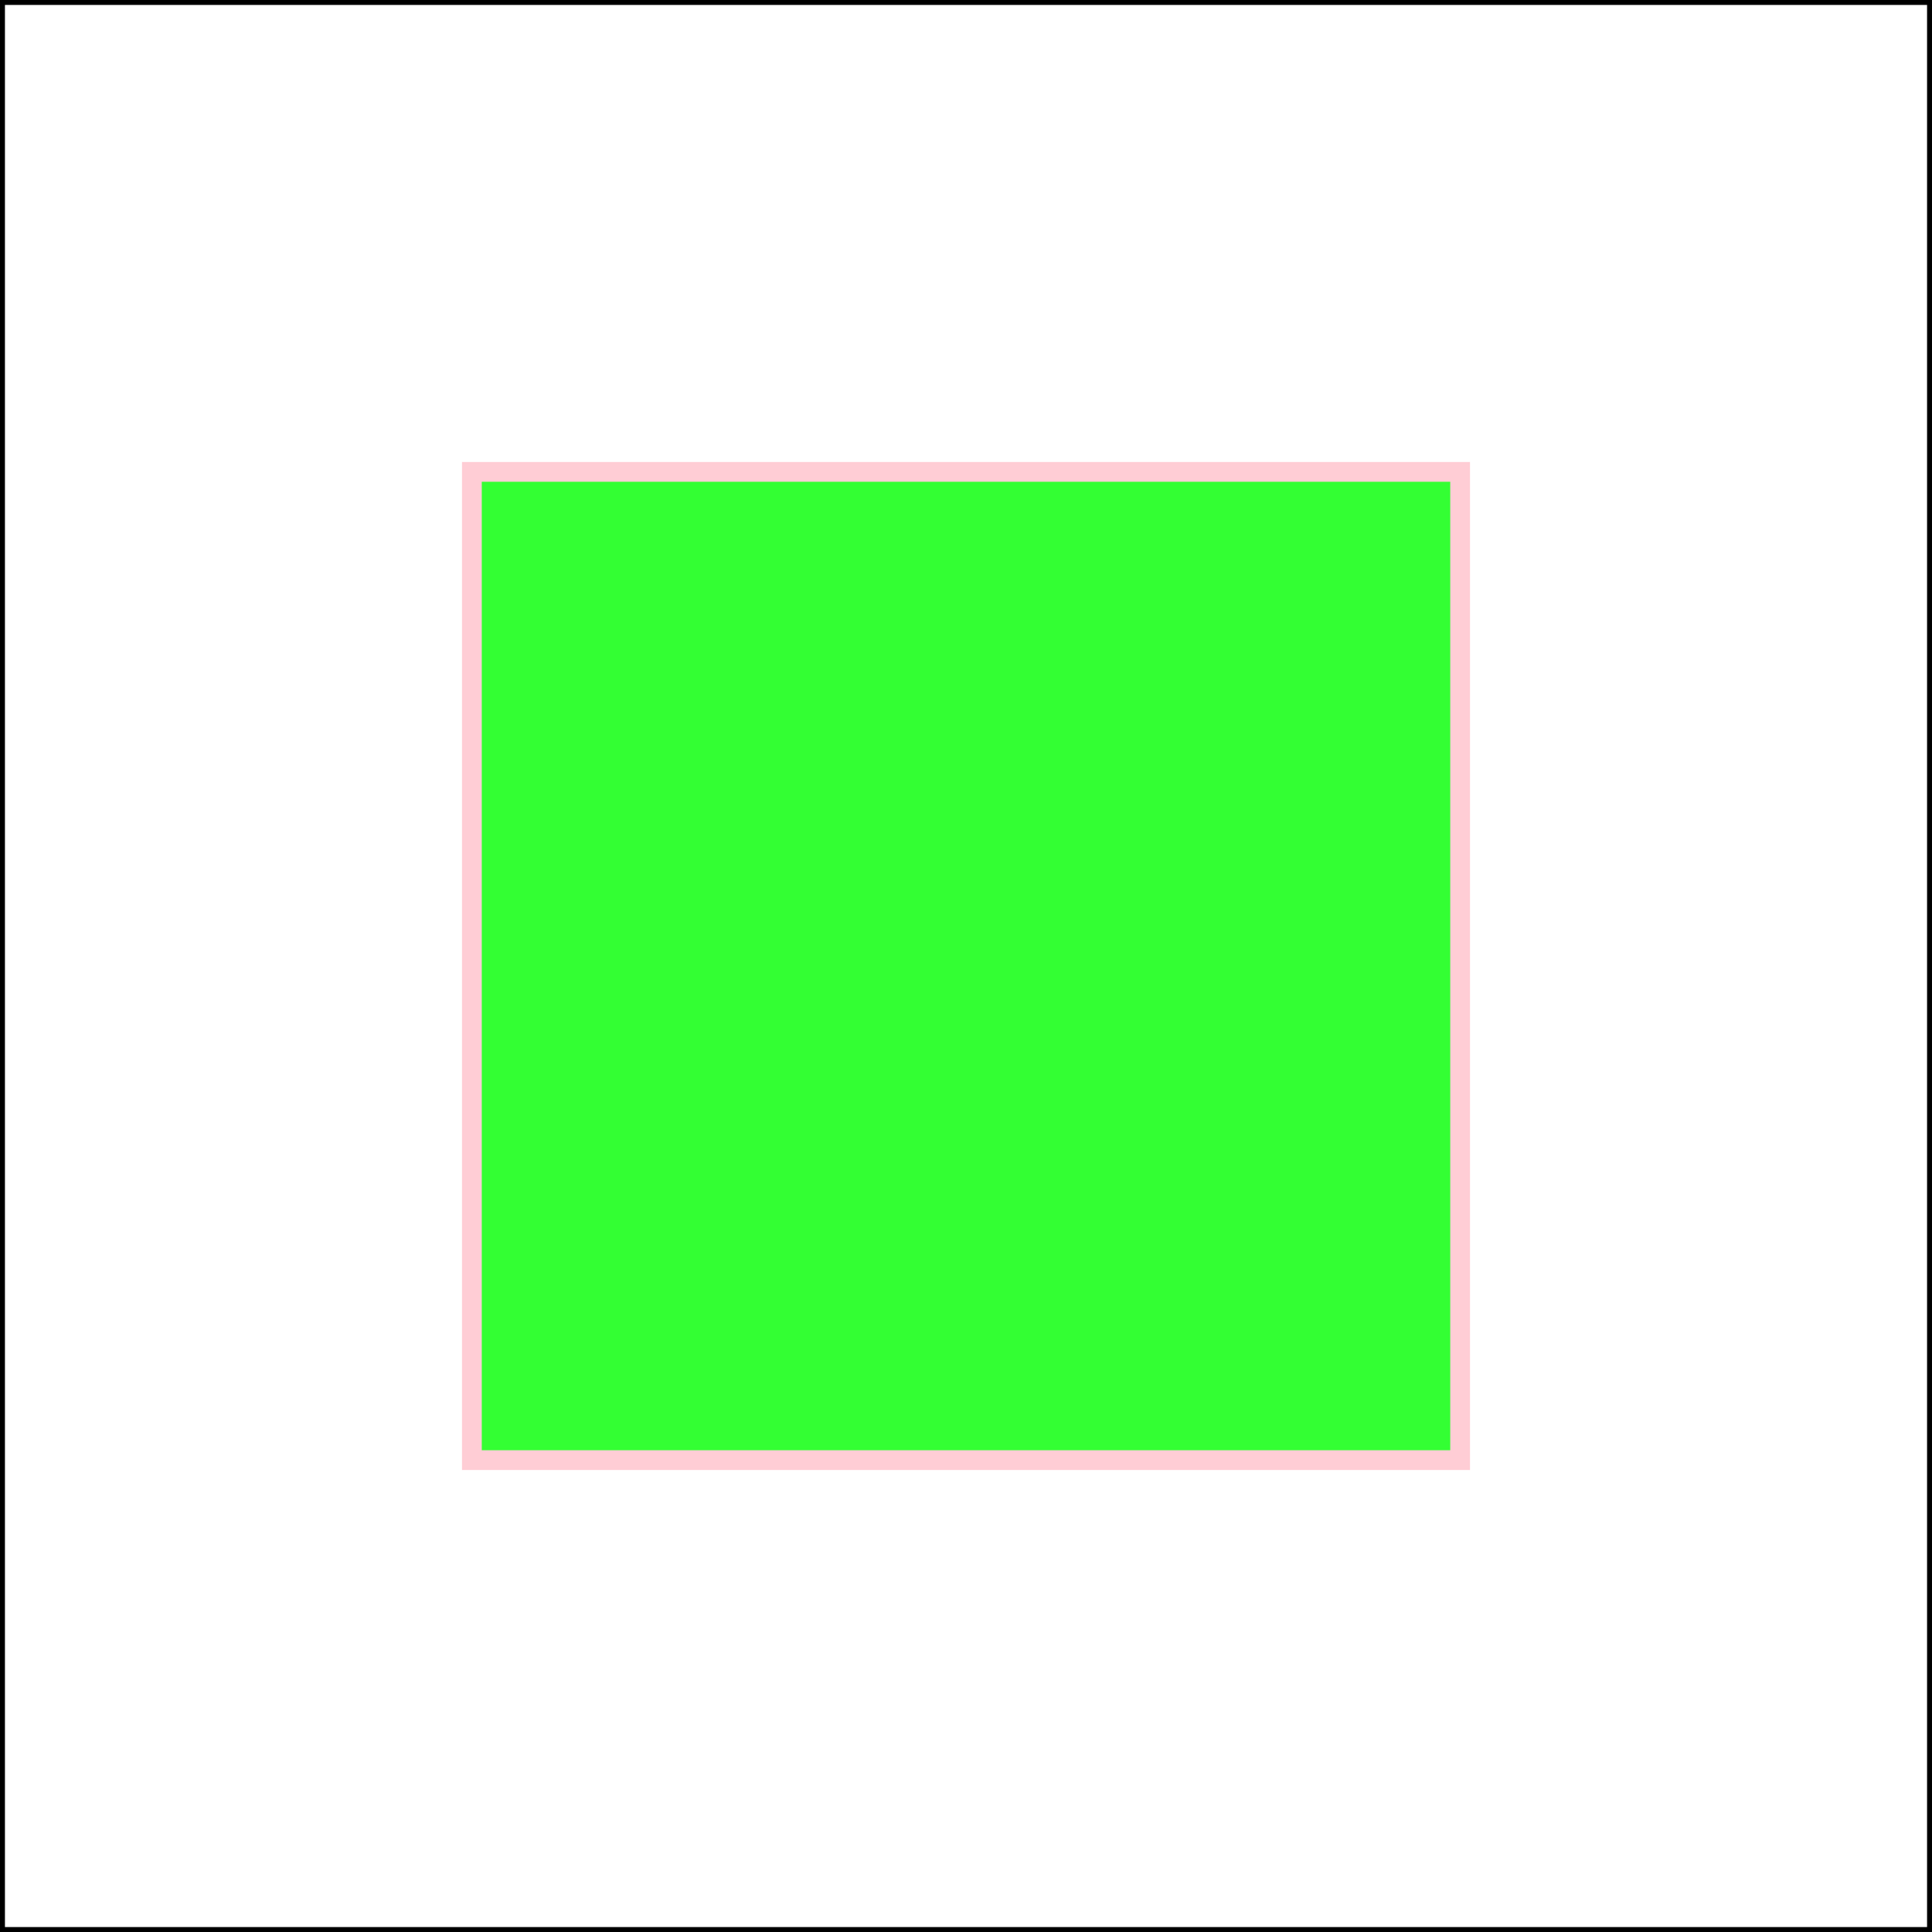
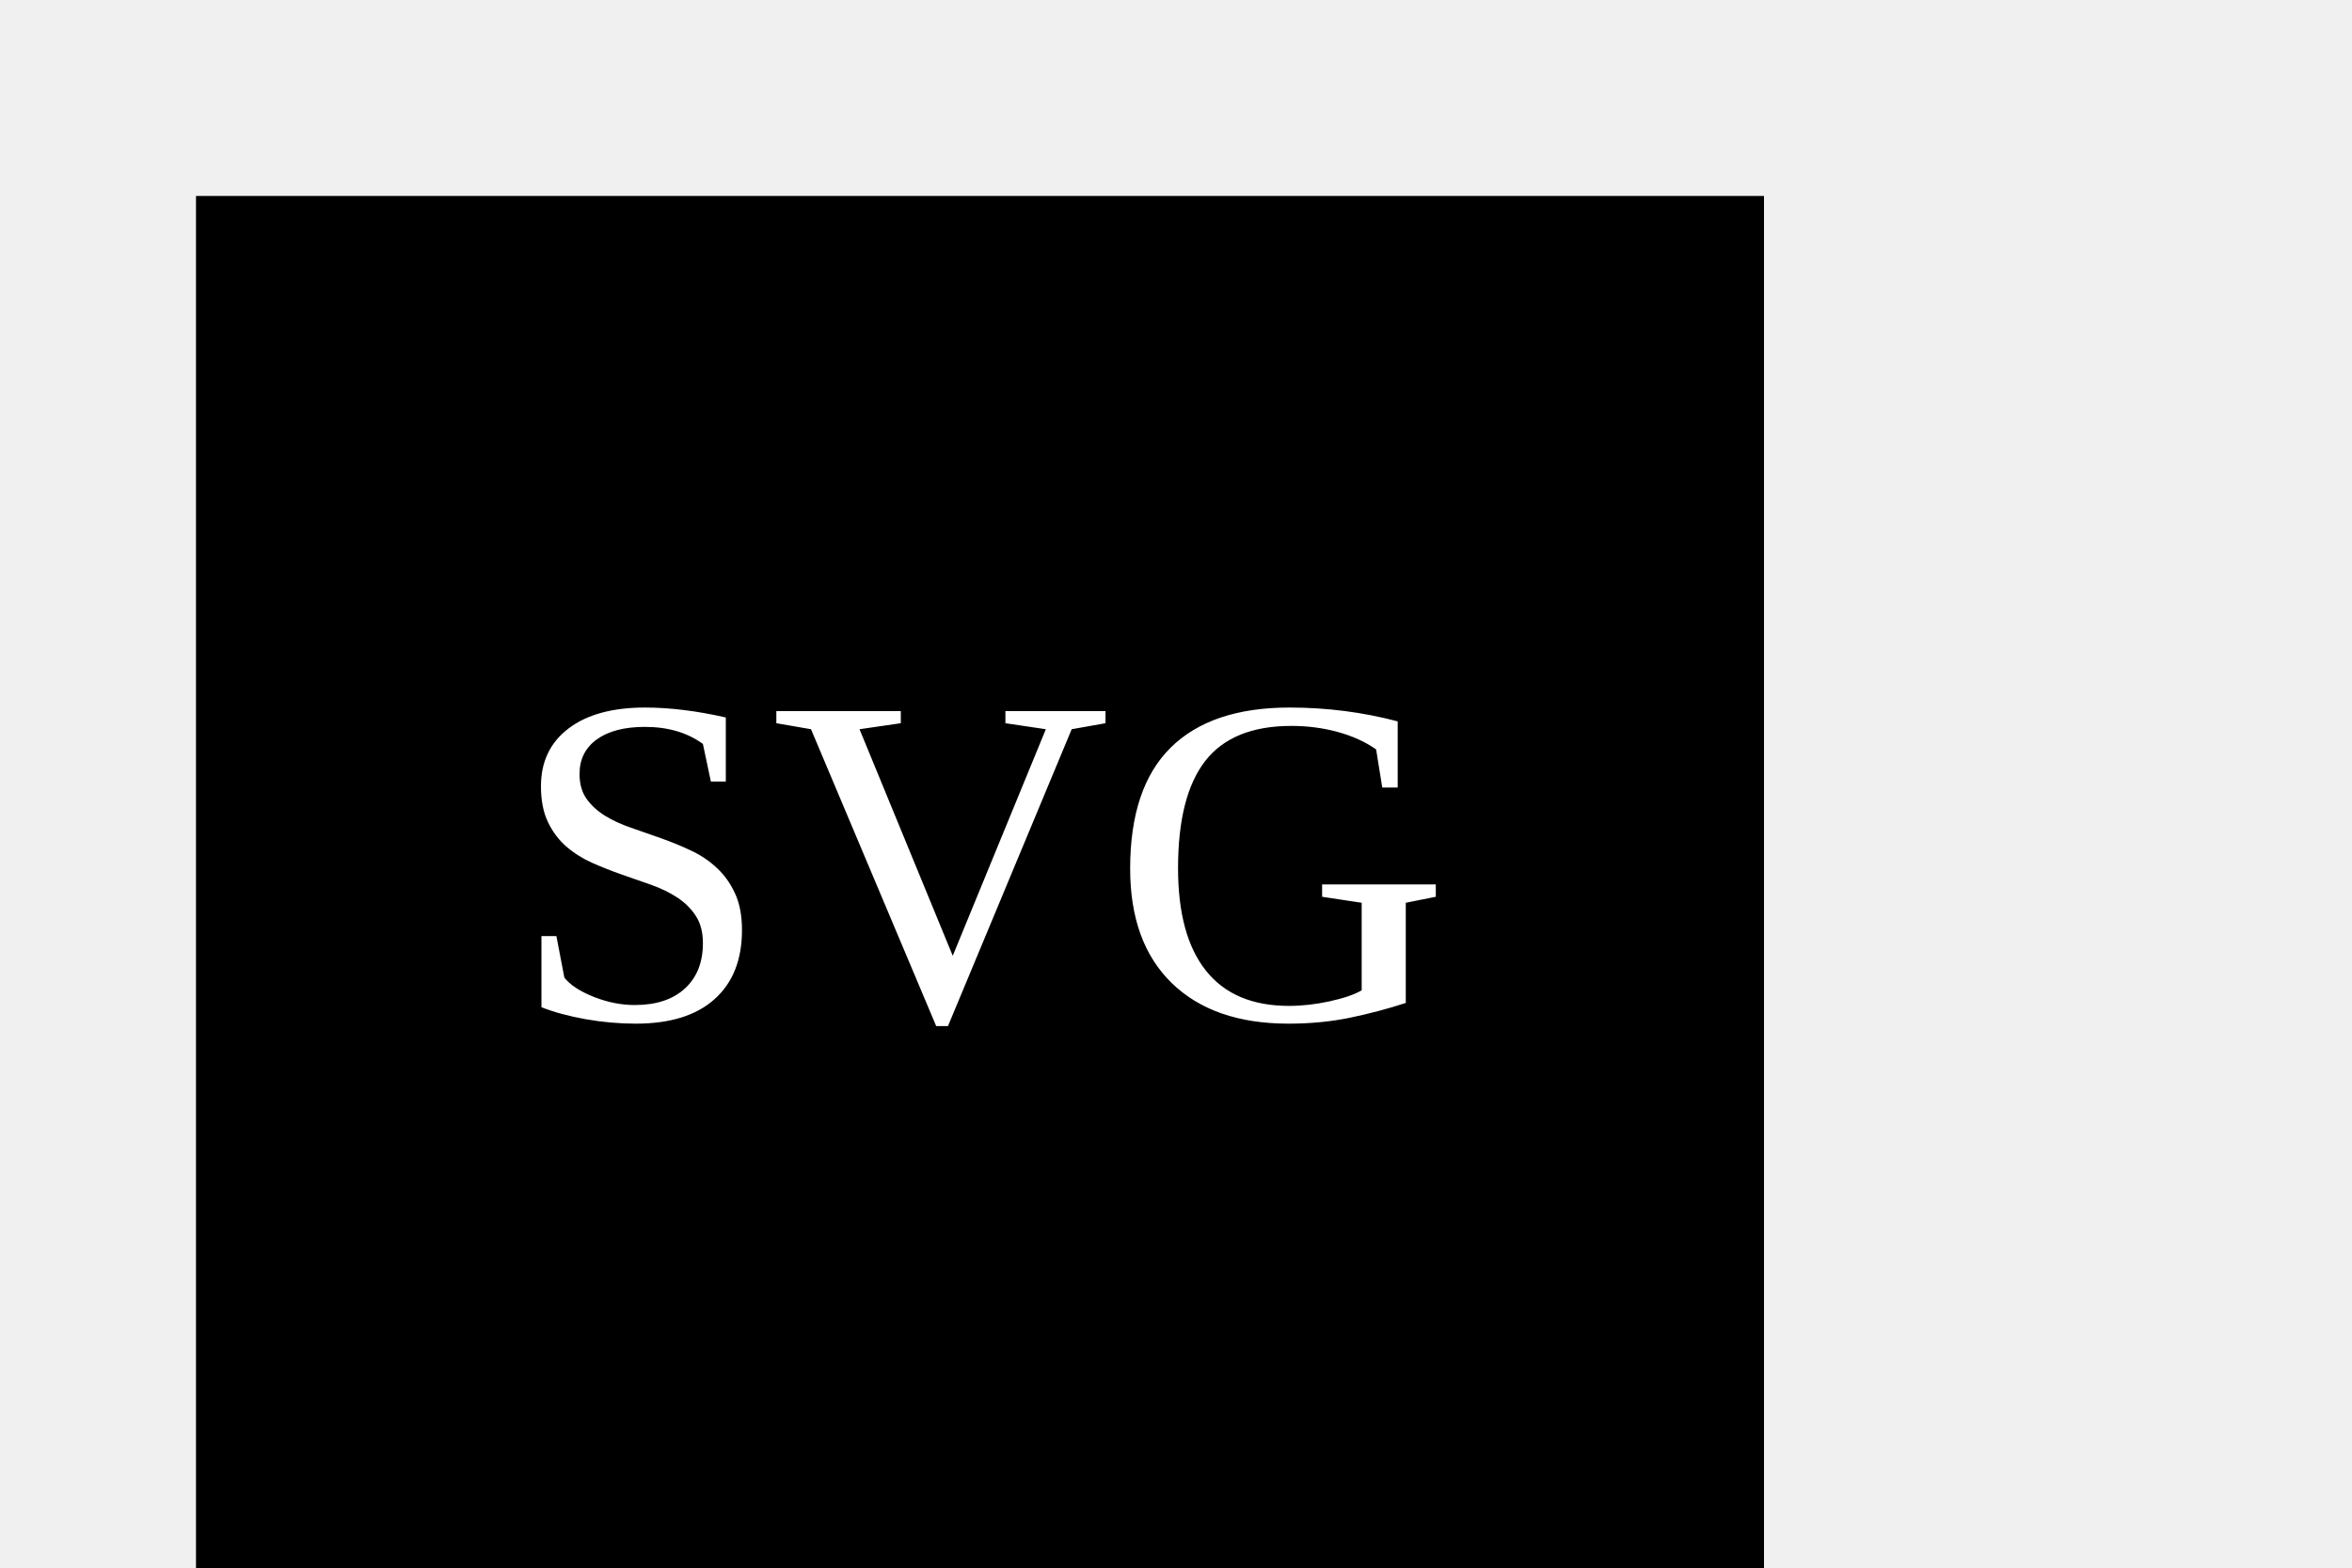
- <svg xmlns="http://www.w3.org/2000/svg" width="391" height="391" viewBox="-70.5 -70.5 391 391">
-   <rect fill="#fff" stroke="#000" x="-70" y="-70" width="390" height="390" />
-   <g opacity="0.8">
-     <rect x="25" y="25" width="200" height="200" fill="lime" stroke-width="4" stroke="pink" />
-   </g>
+ <svg xmlns="http://www.w3.org/2000/svg" version="1.1" width="300" height="200">
+   <rect x="25" y="25" width="200" height="200" />
+   <text x="125" y="130" font-size="60" text-anchor="middle" fill="white">SVG</text>
</svg>
